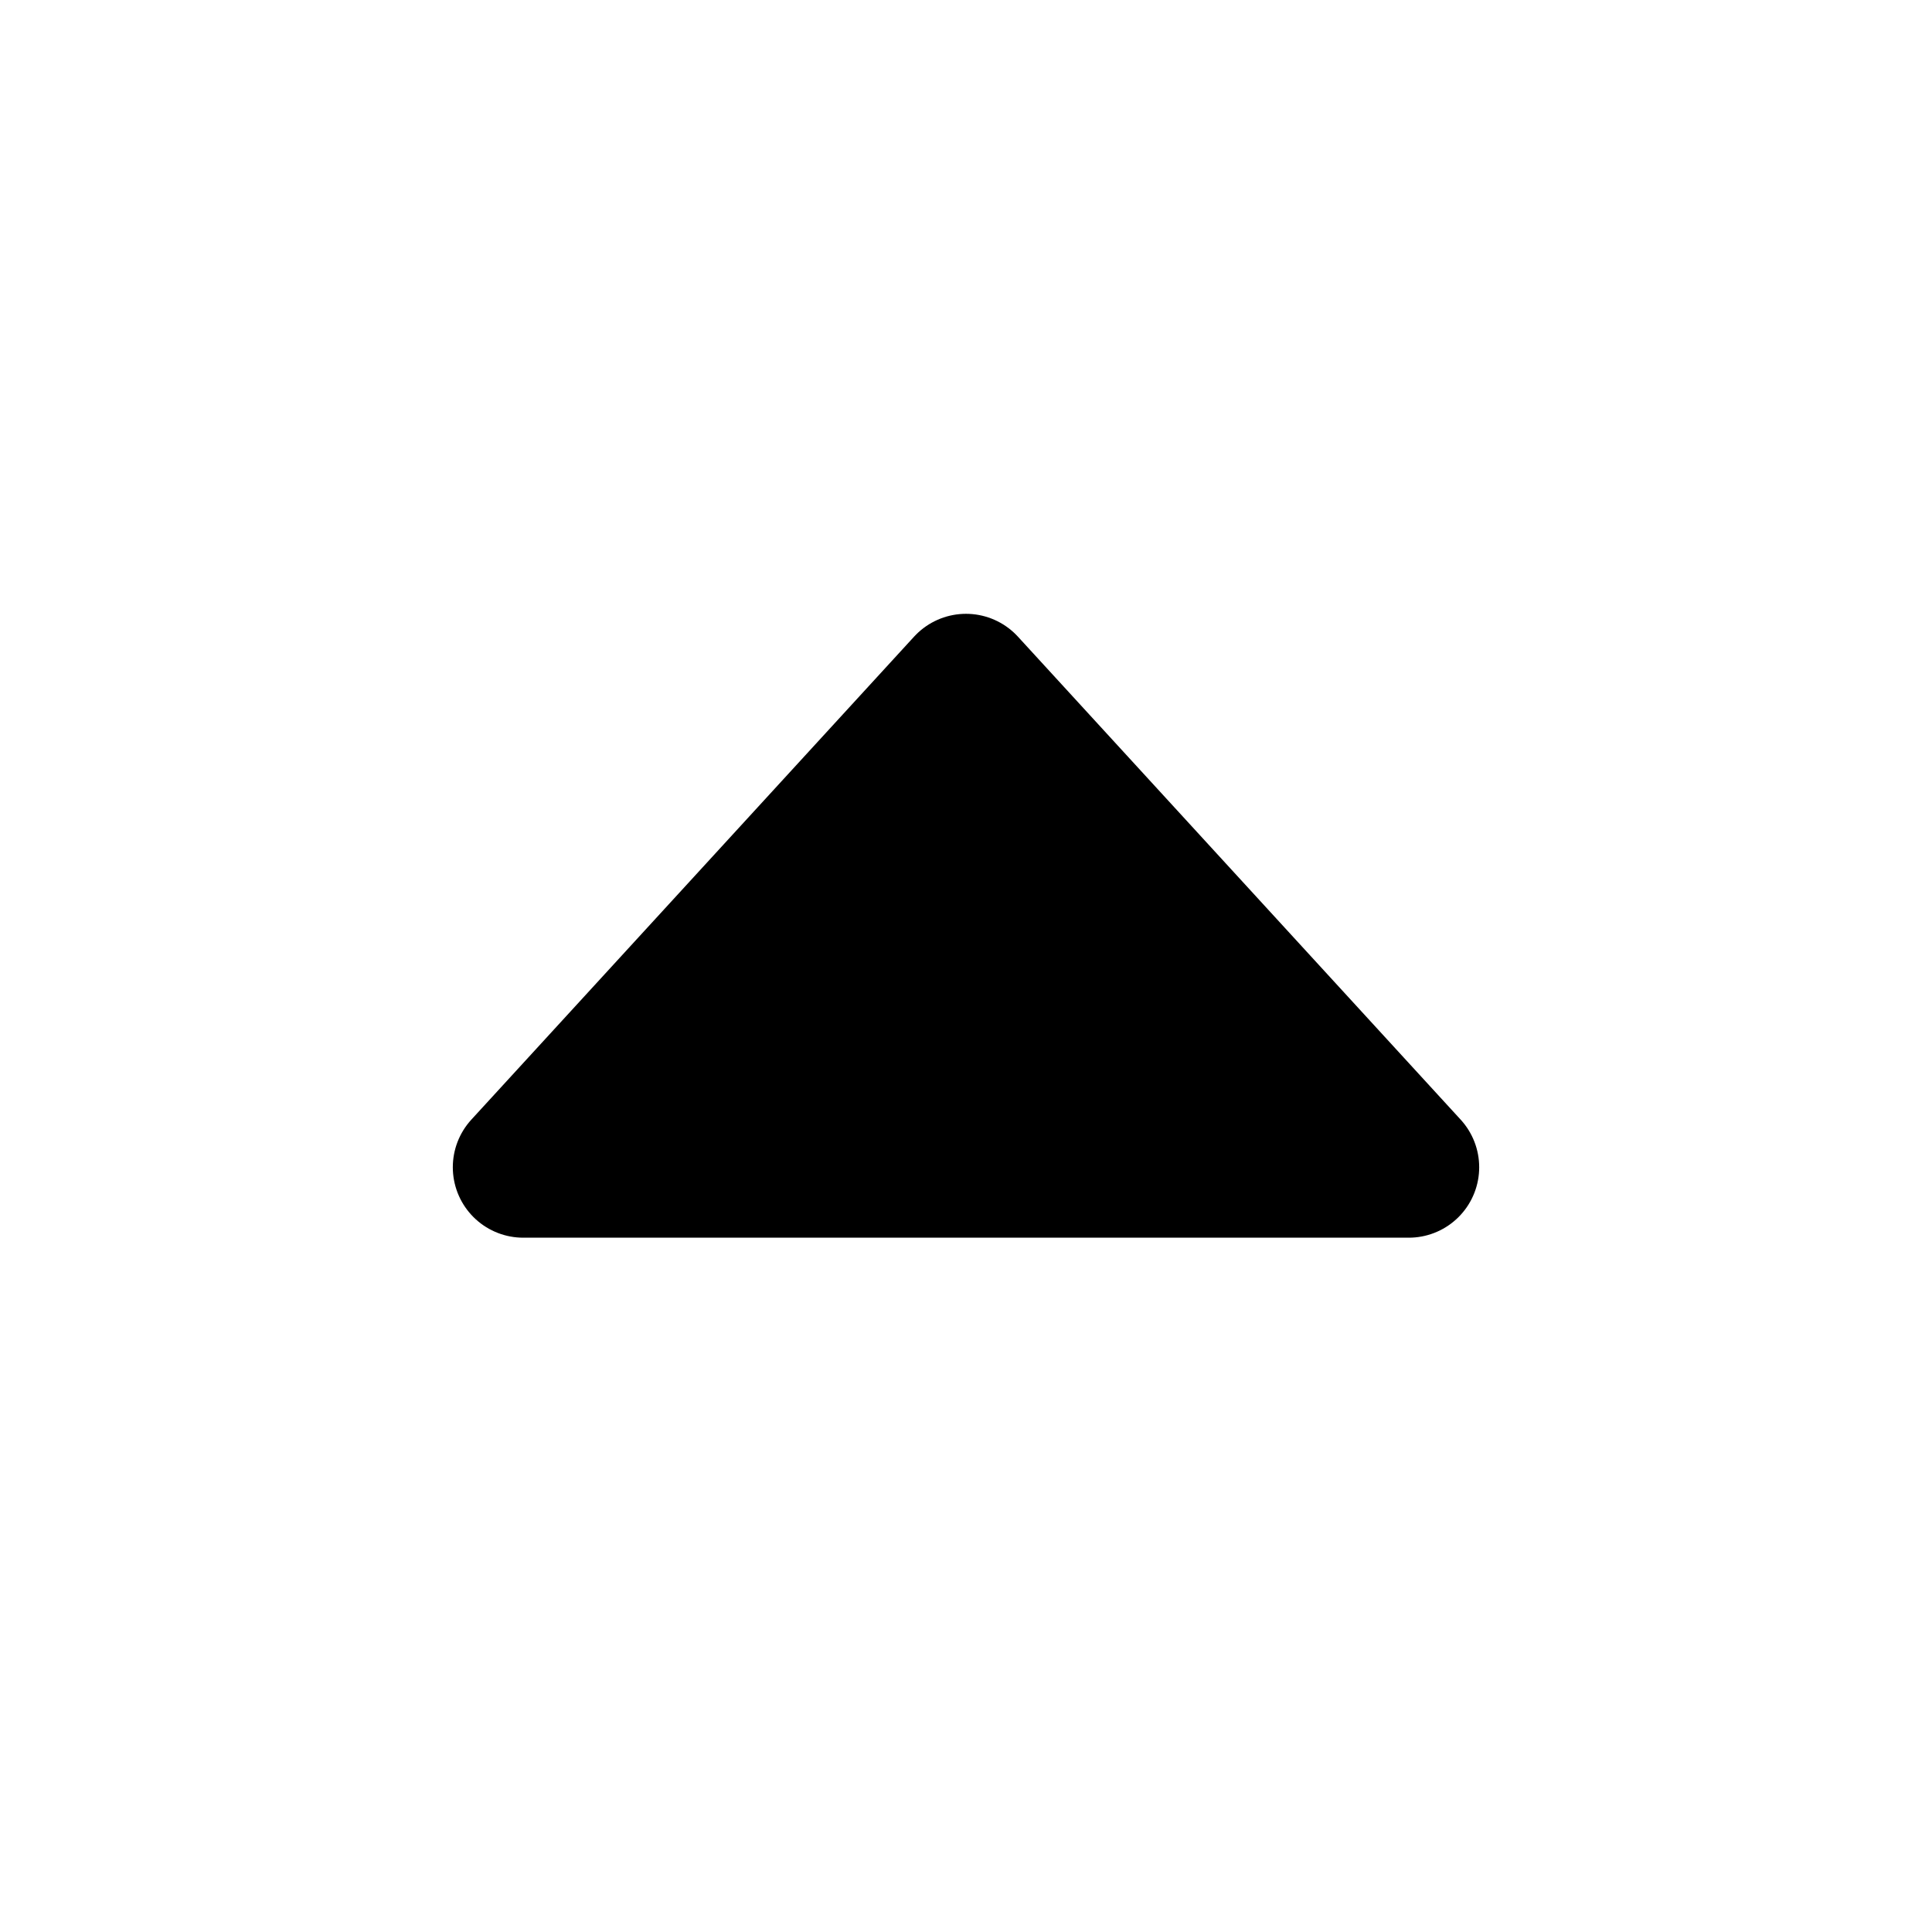
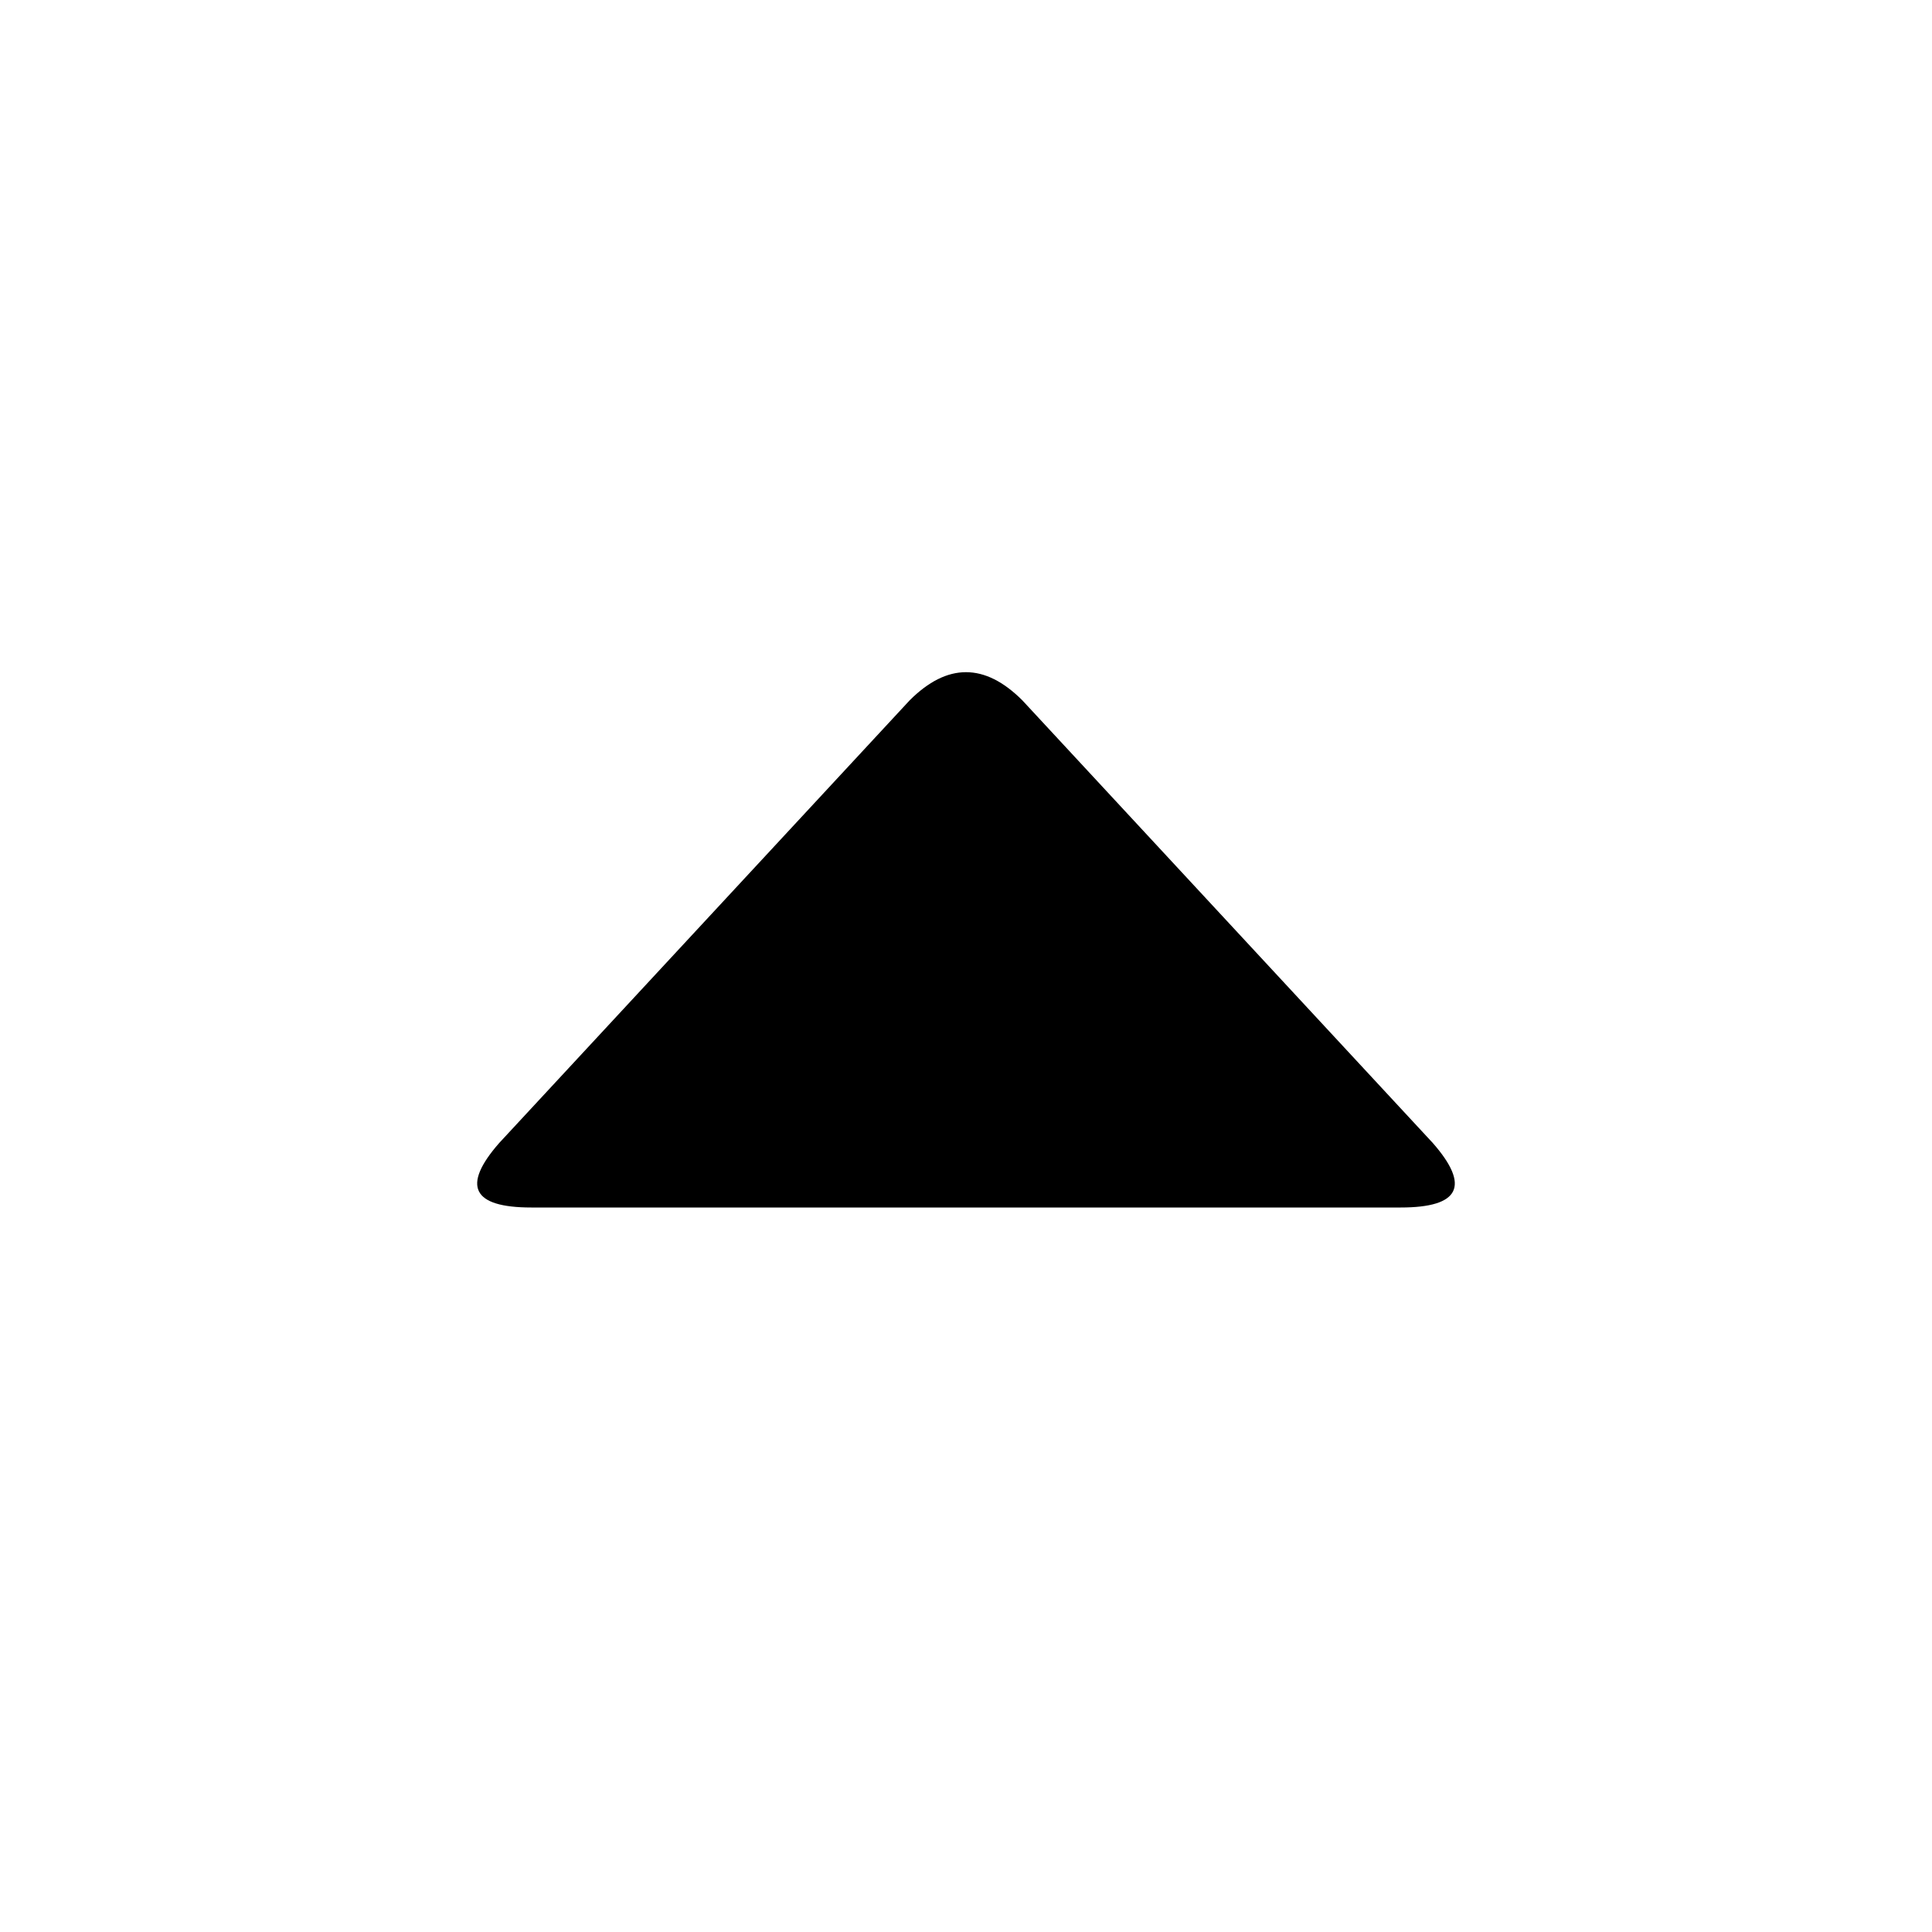
<svg xmlns="http://www.w3.org/2000/svg" width="24" height="24" viewBox="0 0 24 24" fill="none" stroke="currentColor" stroke-width="1.75" stroke-linecap="round" stroke-linejoin="round" class="afroicon afroicon-ui-caret-up">
-   <path d="M6.5 14.5H17.5L12 8.5Z" fill="currentColor" />
+   <path d="M6.6 15H17.4Q18.5 15 17.8 14.2L12.7 8.7Q12 8 11.3 8.7L6.2 14.2Q5.5 15 6.6 15Z" fill="currentColor" stroke="none" />
</svg>
